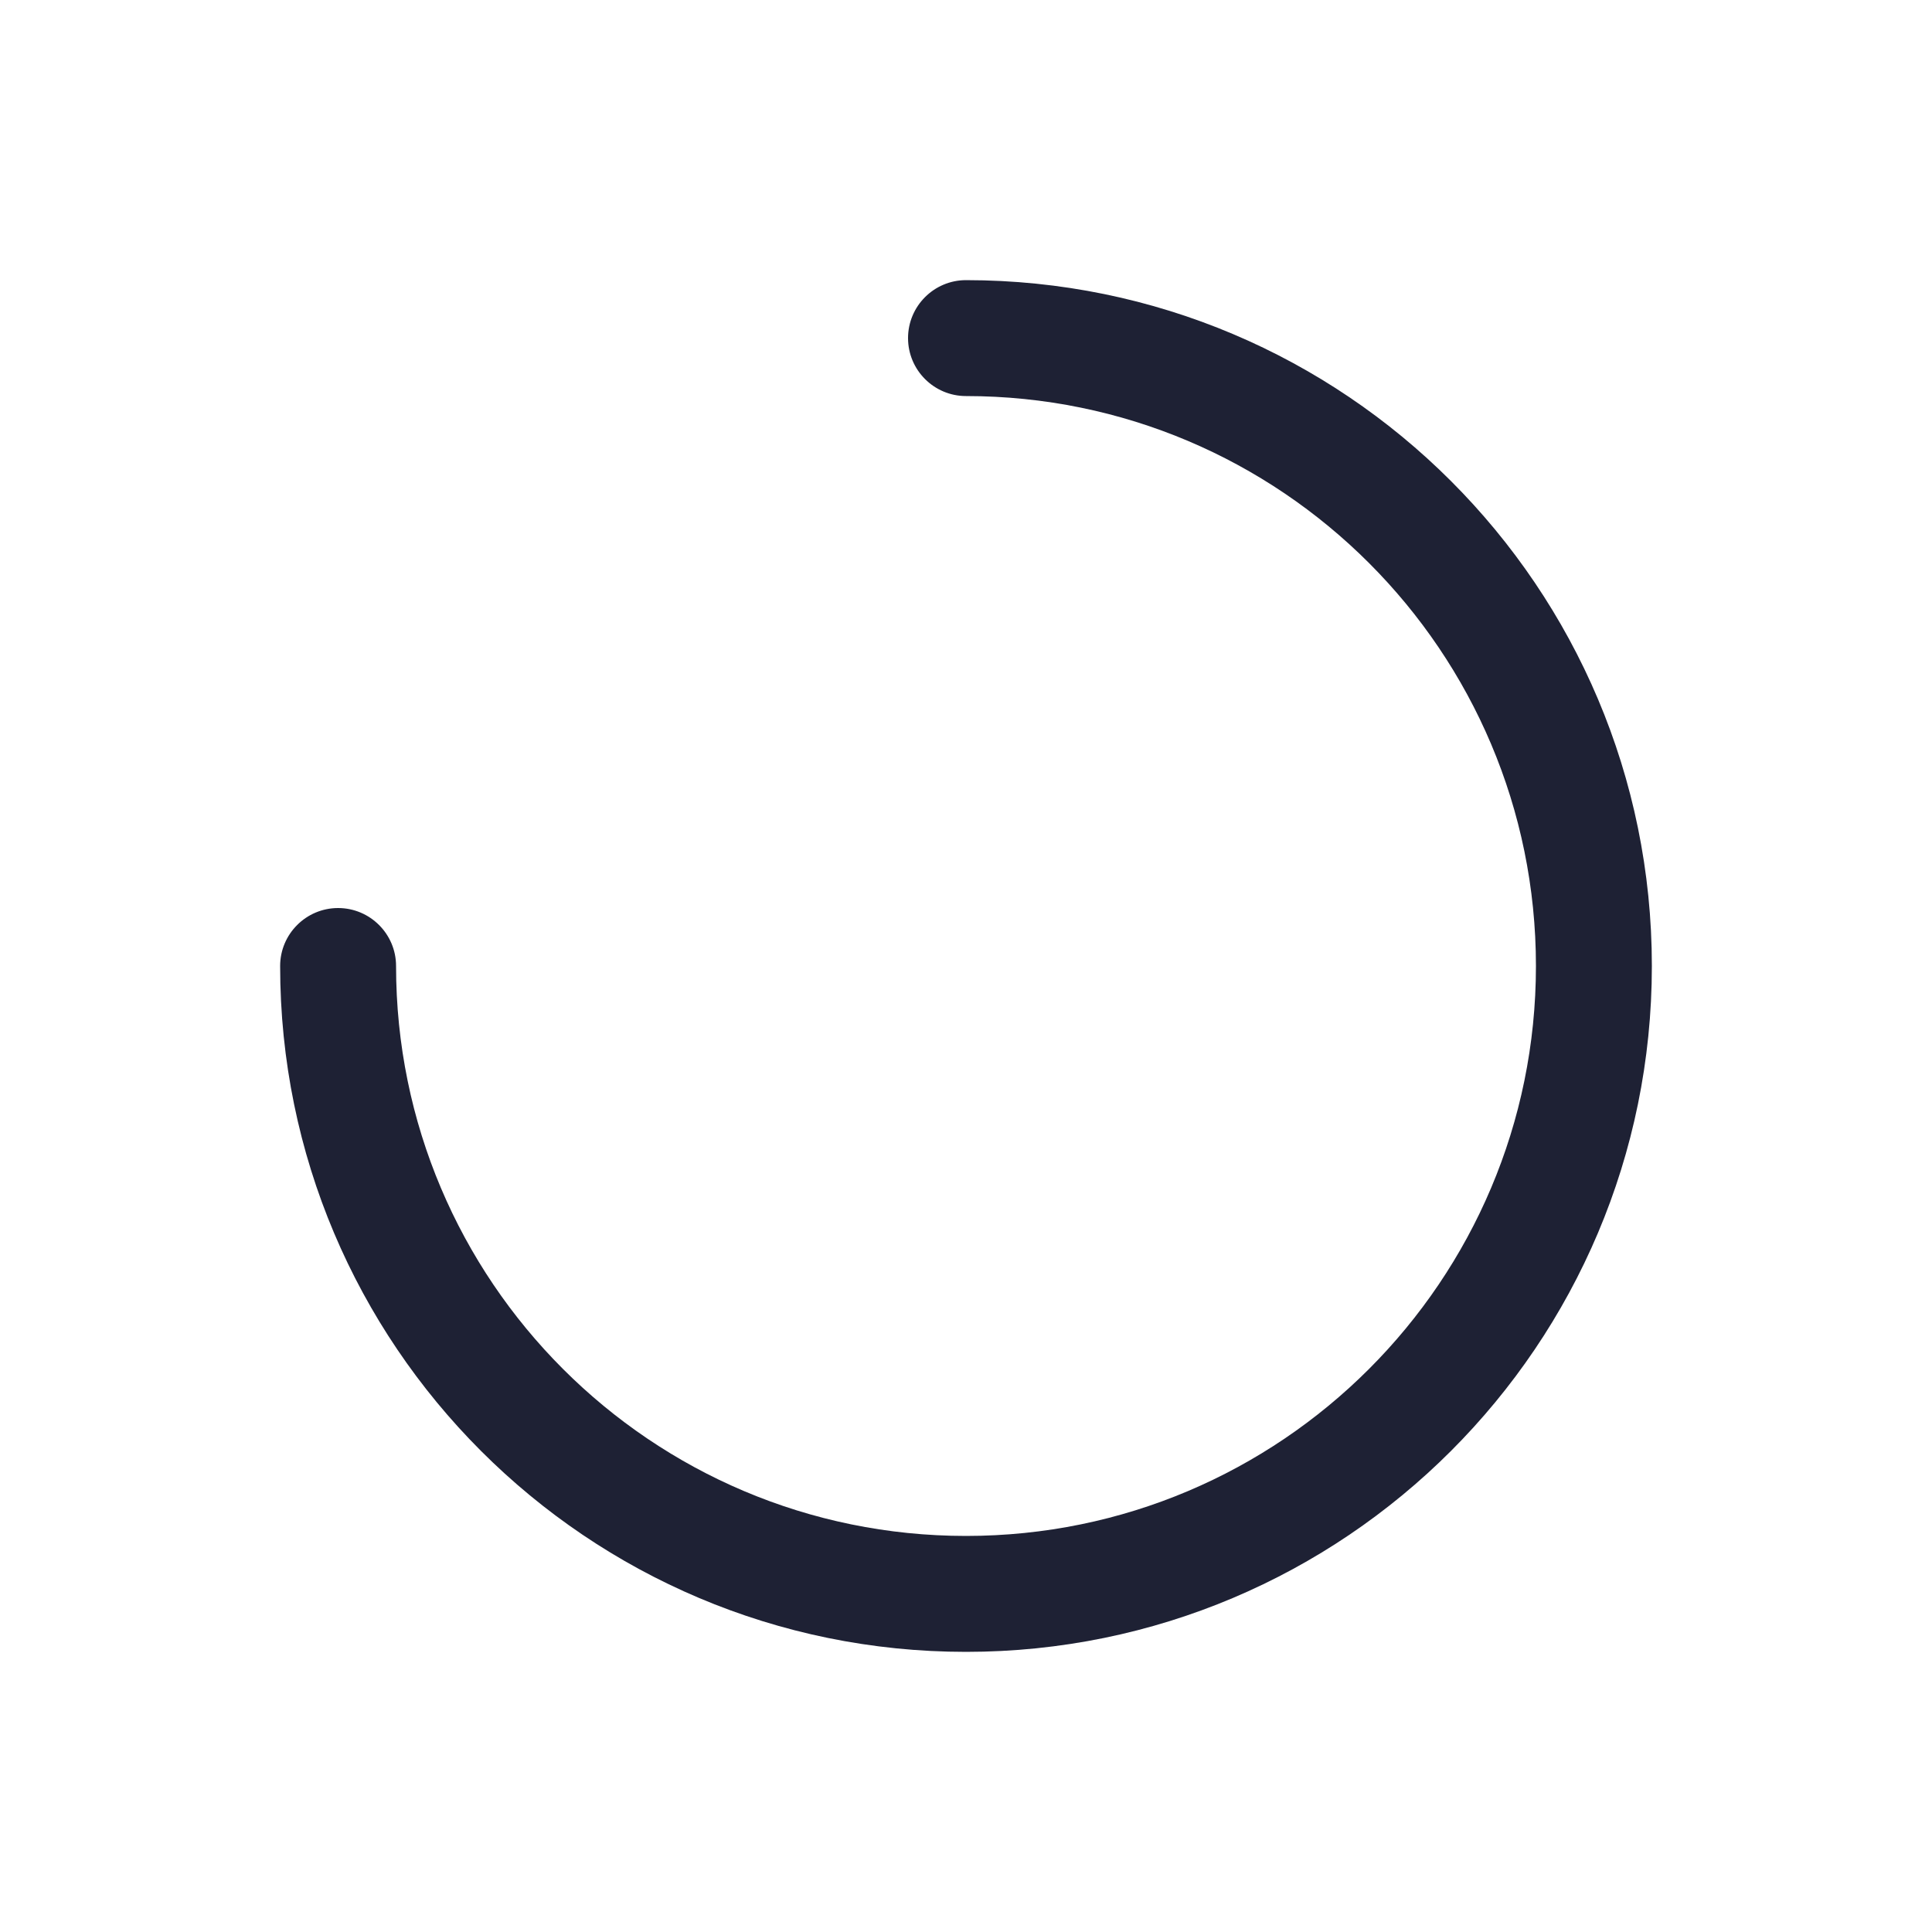
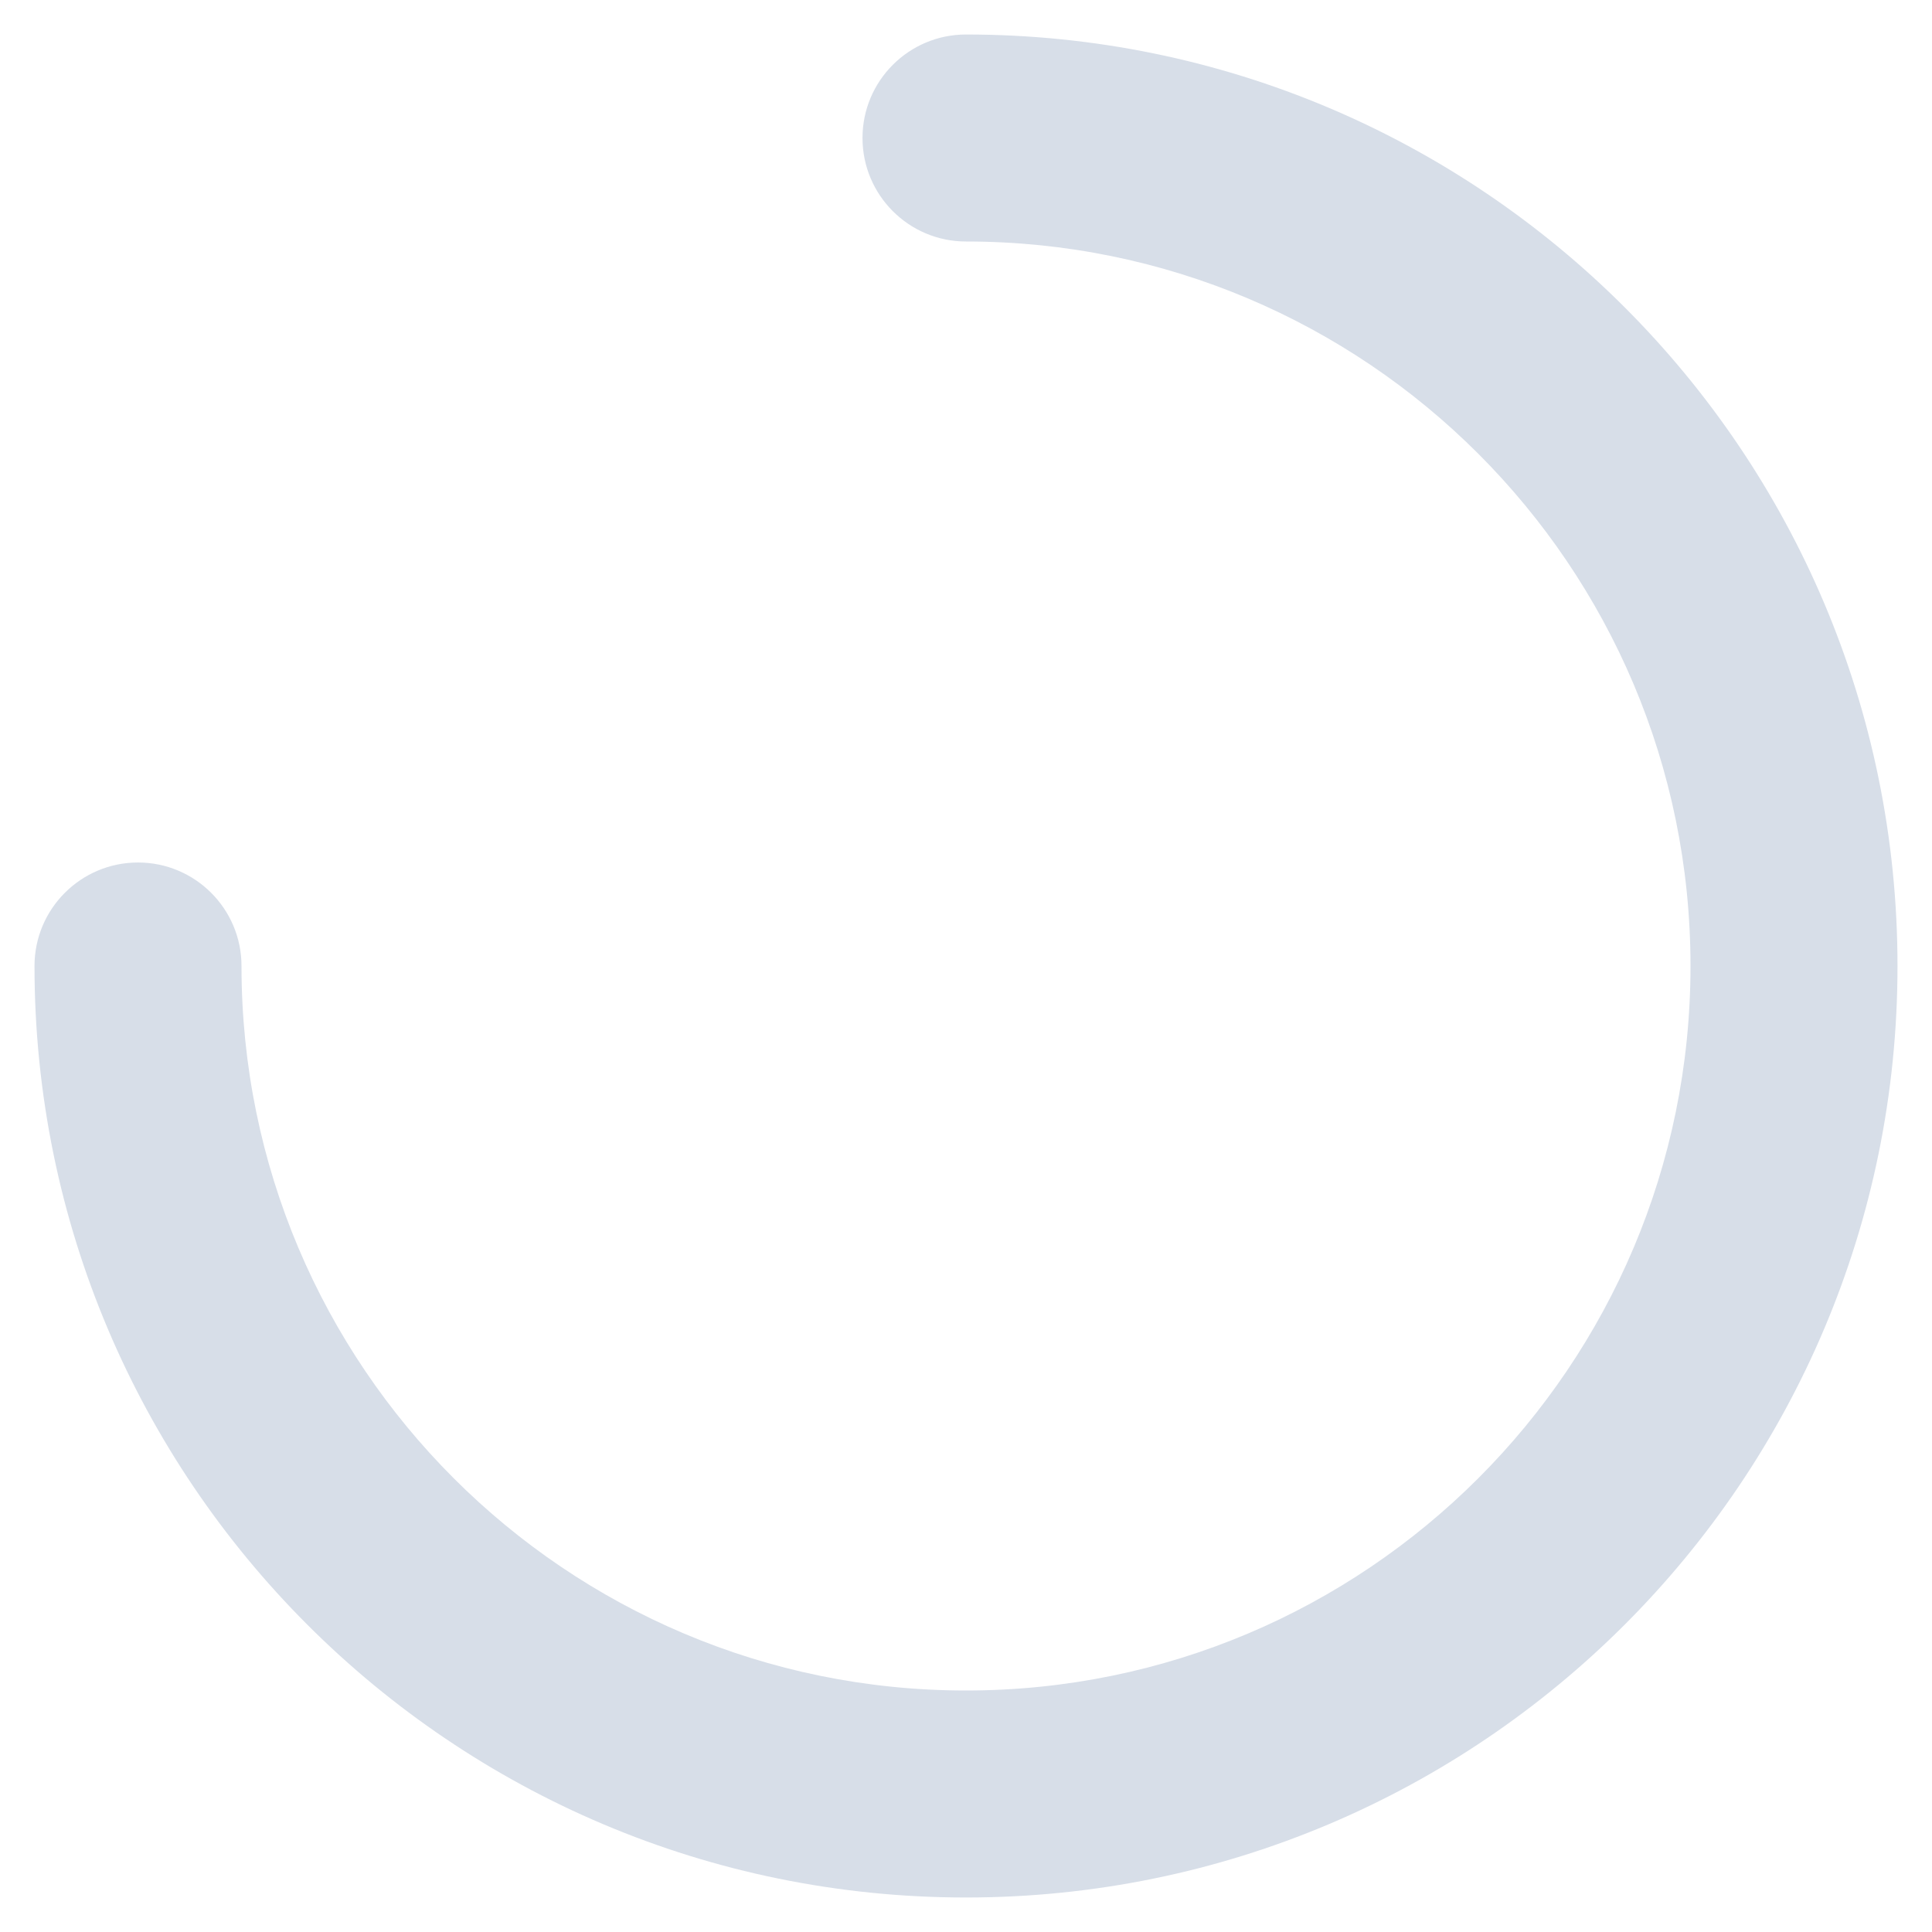
- <svg xmlns="http://www.w3.org/2000/svg" width="20" height="20" viewBox="0 0 20 20" fill="none">
-   <path d="M4.1 10C4.1 9.669 3.831 9.4 3.5 9.4C3.169 9.4 2.9 9.669 2.9 10H4.1ZM10 2.9C9.669 2.9 9.4 3.169 9.4 3.5C9.4 3.831 9.669 4.1 10 4.1V2.9ZM15.9 10C15.9 13.258 13.258 15.9 10 15.9V17.1C13.921 17.1 17.1 13.921 17.1 10H15.9ZM10 15.9C6.742 15.9 4.1 13.258 4.1 10H2.9C2.9 13.921 6.079 17.1 10 17.1V15.9ZM10 4.1C13.258 4.1 15.9 6.742 15.9 10H17.1C17.1 6.079 13.921 2.9 10 2.9V4.1Z" fill="#1E2134" />
+ <svg xmlns="http://www.w3.org/2000/svg" width="14" height="14" viewBox="0 0 14 14" fill="none">
+   <style>
+ @keyframes a0_t { 0% { transform: translate(7px,7px) rotate(0deg) translate(-7px,-7px); } 100% { transform: translate(7px,7px) rotate(360deg) translate(-7px,-7px); } }
+     </style>
+   <path d="M1.75,7C1.75,6.586,1.414,6.25,1,6.25C0.586,6.25,0.25,6.586,0.25,7L1.75,7ZM7,0.25C6.586,0.25,6.25,0.586,6.25,1C6.25,1.414,6.586,1.75,7,1.75L7,0.25ZM12.25,7C12.25,9.899,9.899,12.25,7,12.25L7,13.75C10.728,13.75,13.75,10.728,13.75,7L12.25,7ZM7,12.25C4.101,12.25,1.75,9.899,1.75,7L0.25,7C0.25,10.728,3.272,13.75,7,13.75L7,12.25ZM7,1.75C9.899,1.75,12.25,4.101,12.25,7L13.75,7C13.75,3.272,10.728,0.25,7,0.25L7,1.75Z" fill="#D7DEE8" transform="translate(7,7) translate(-7,-7)" style="animation: 1s linear infinite both a0_t;" />
</svg>
